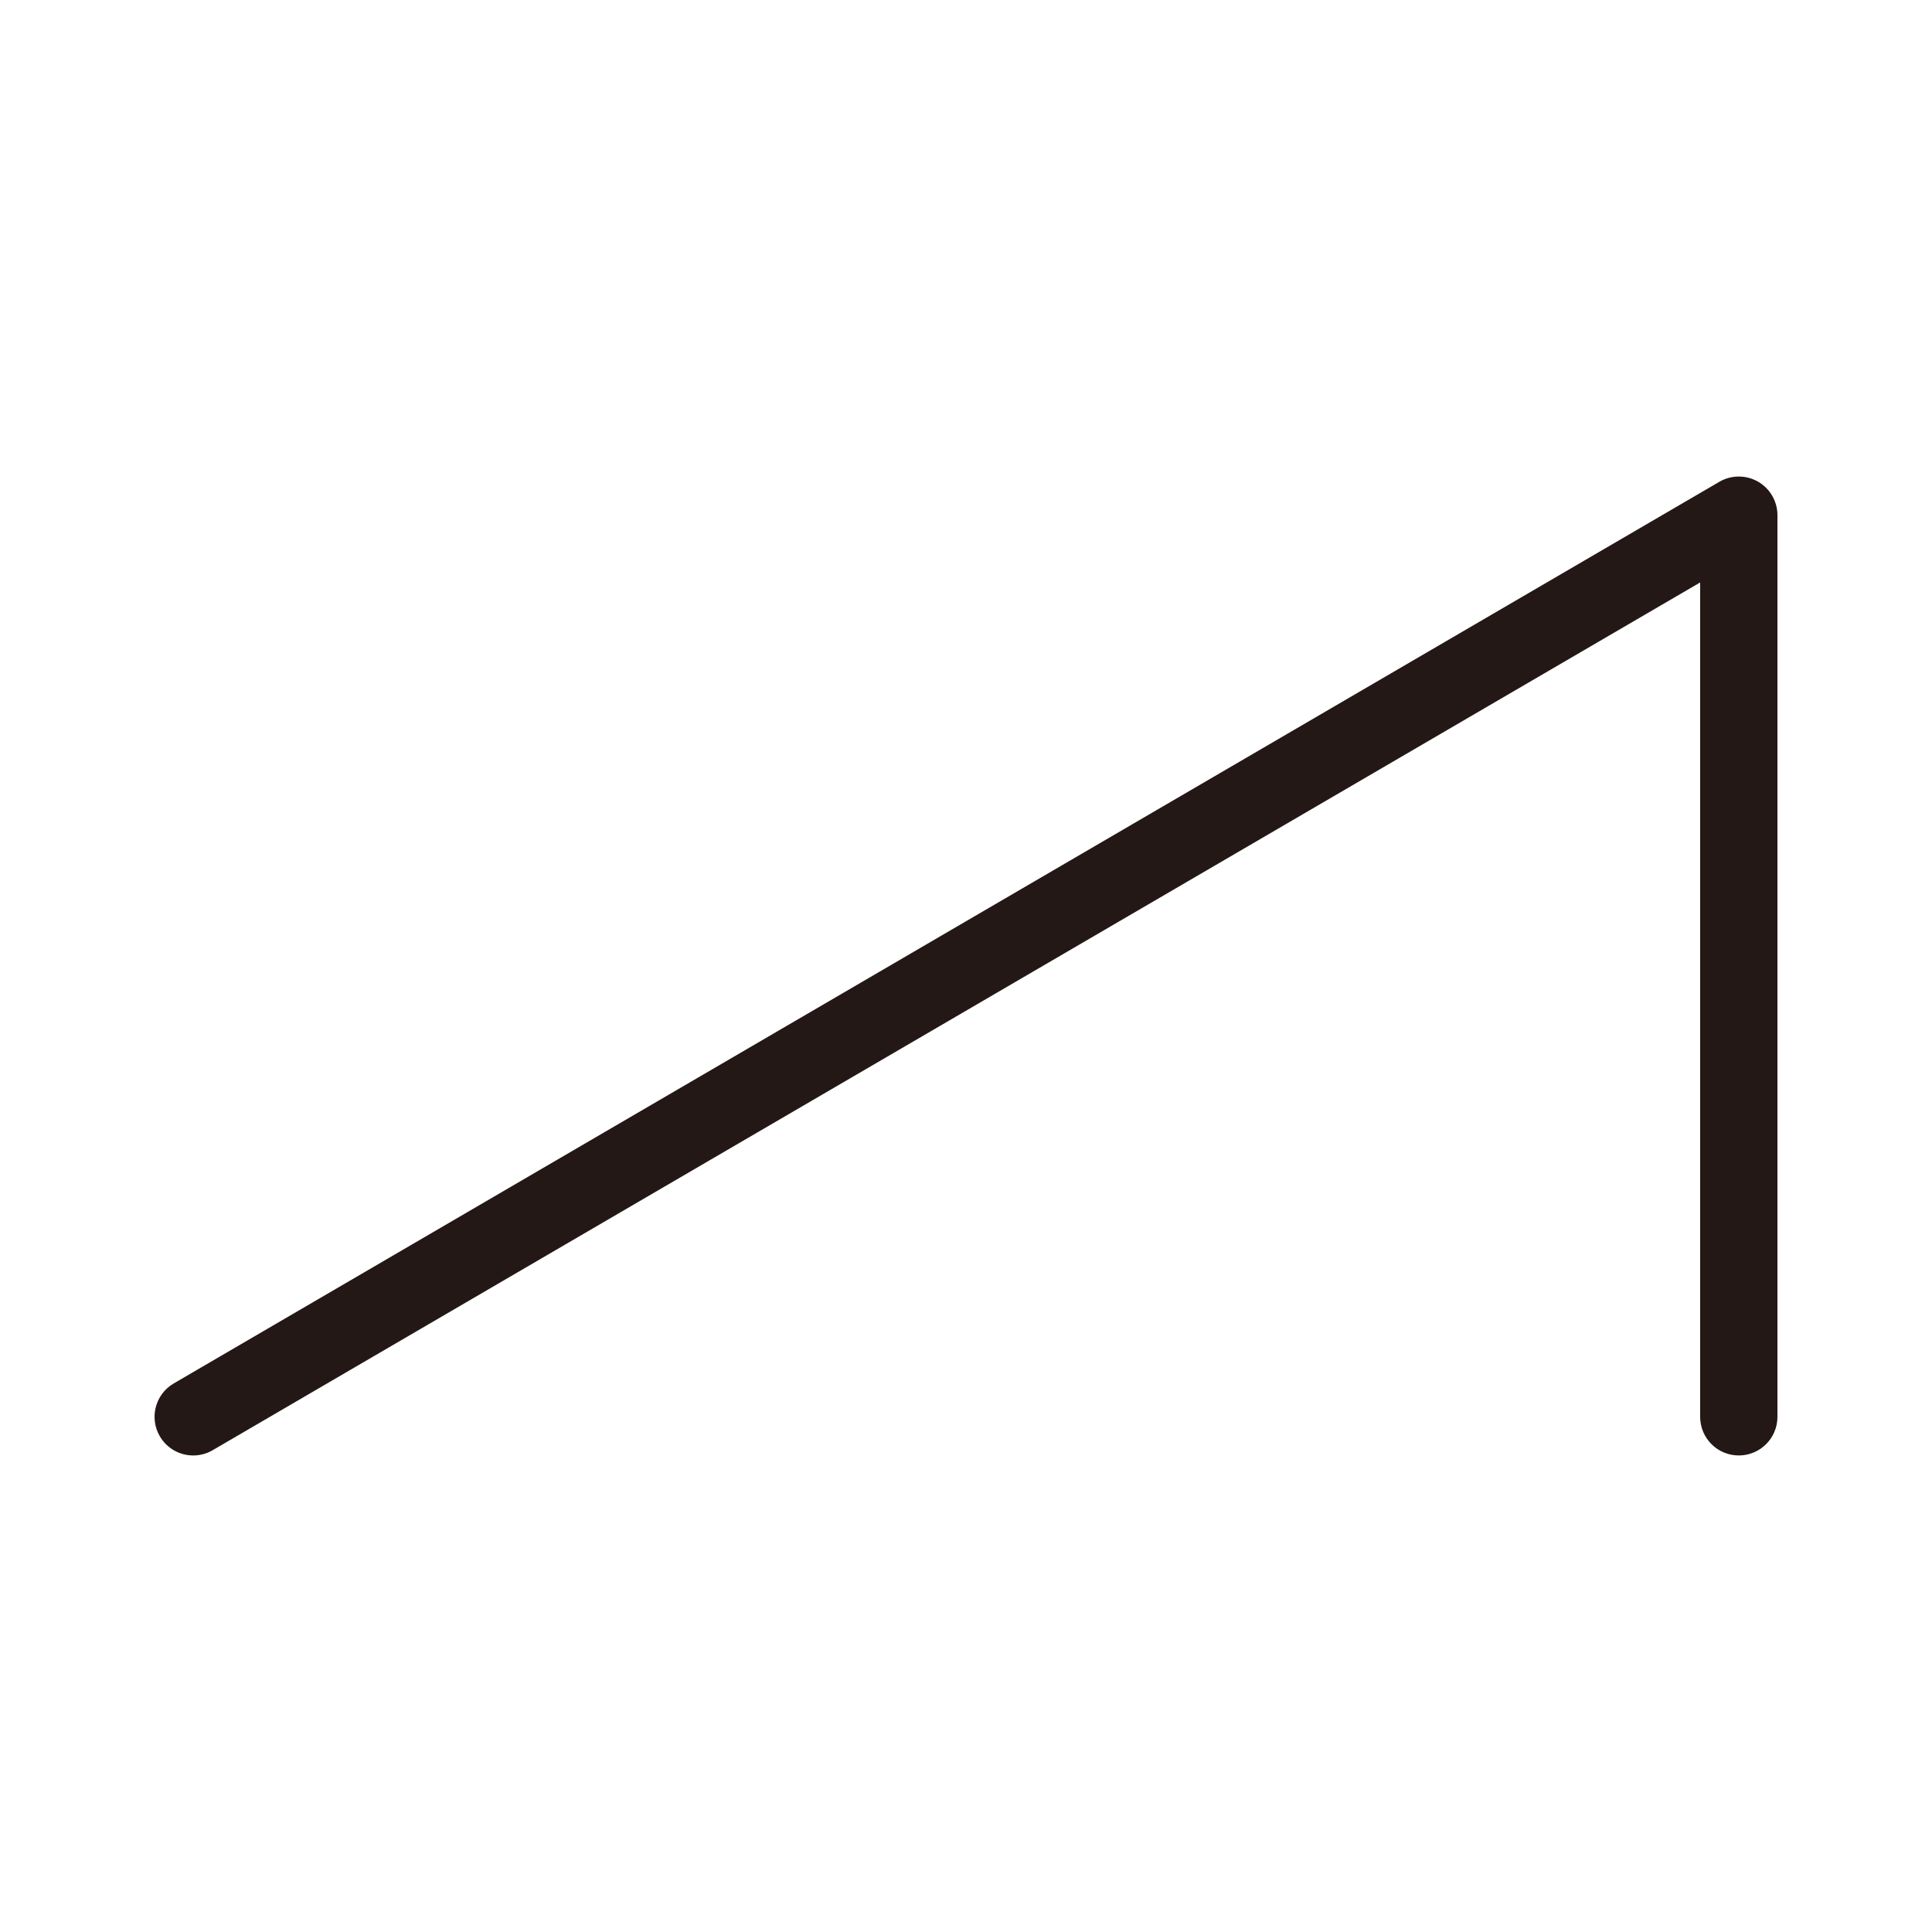
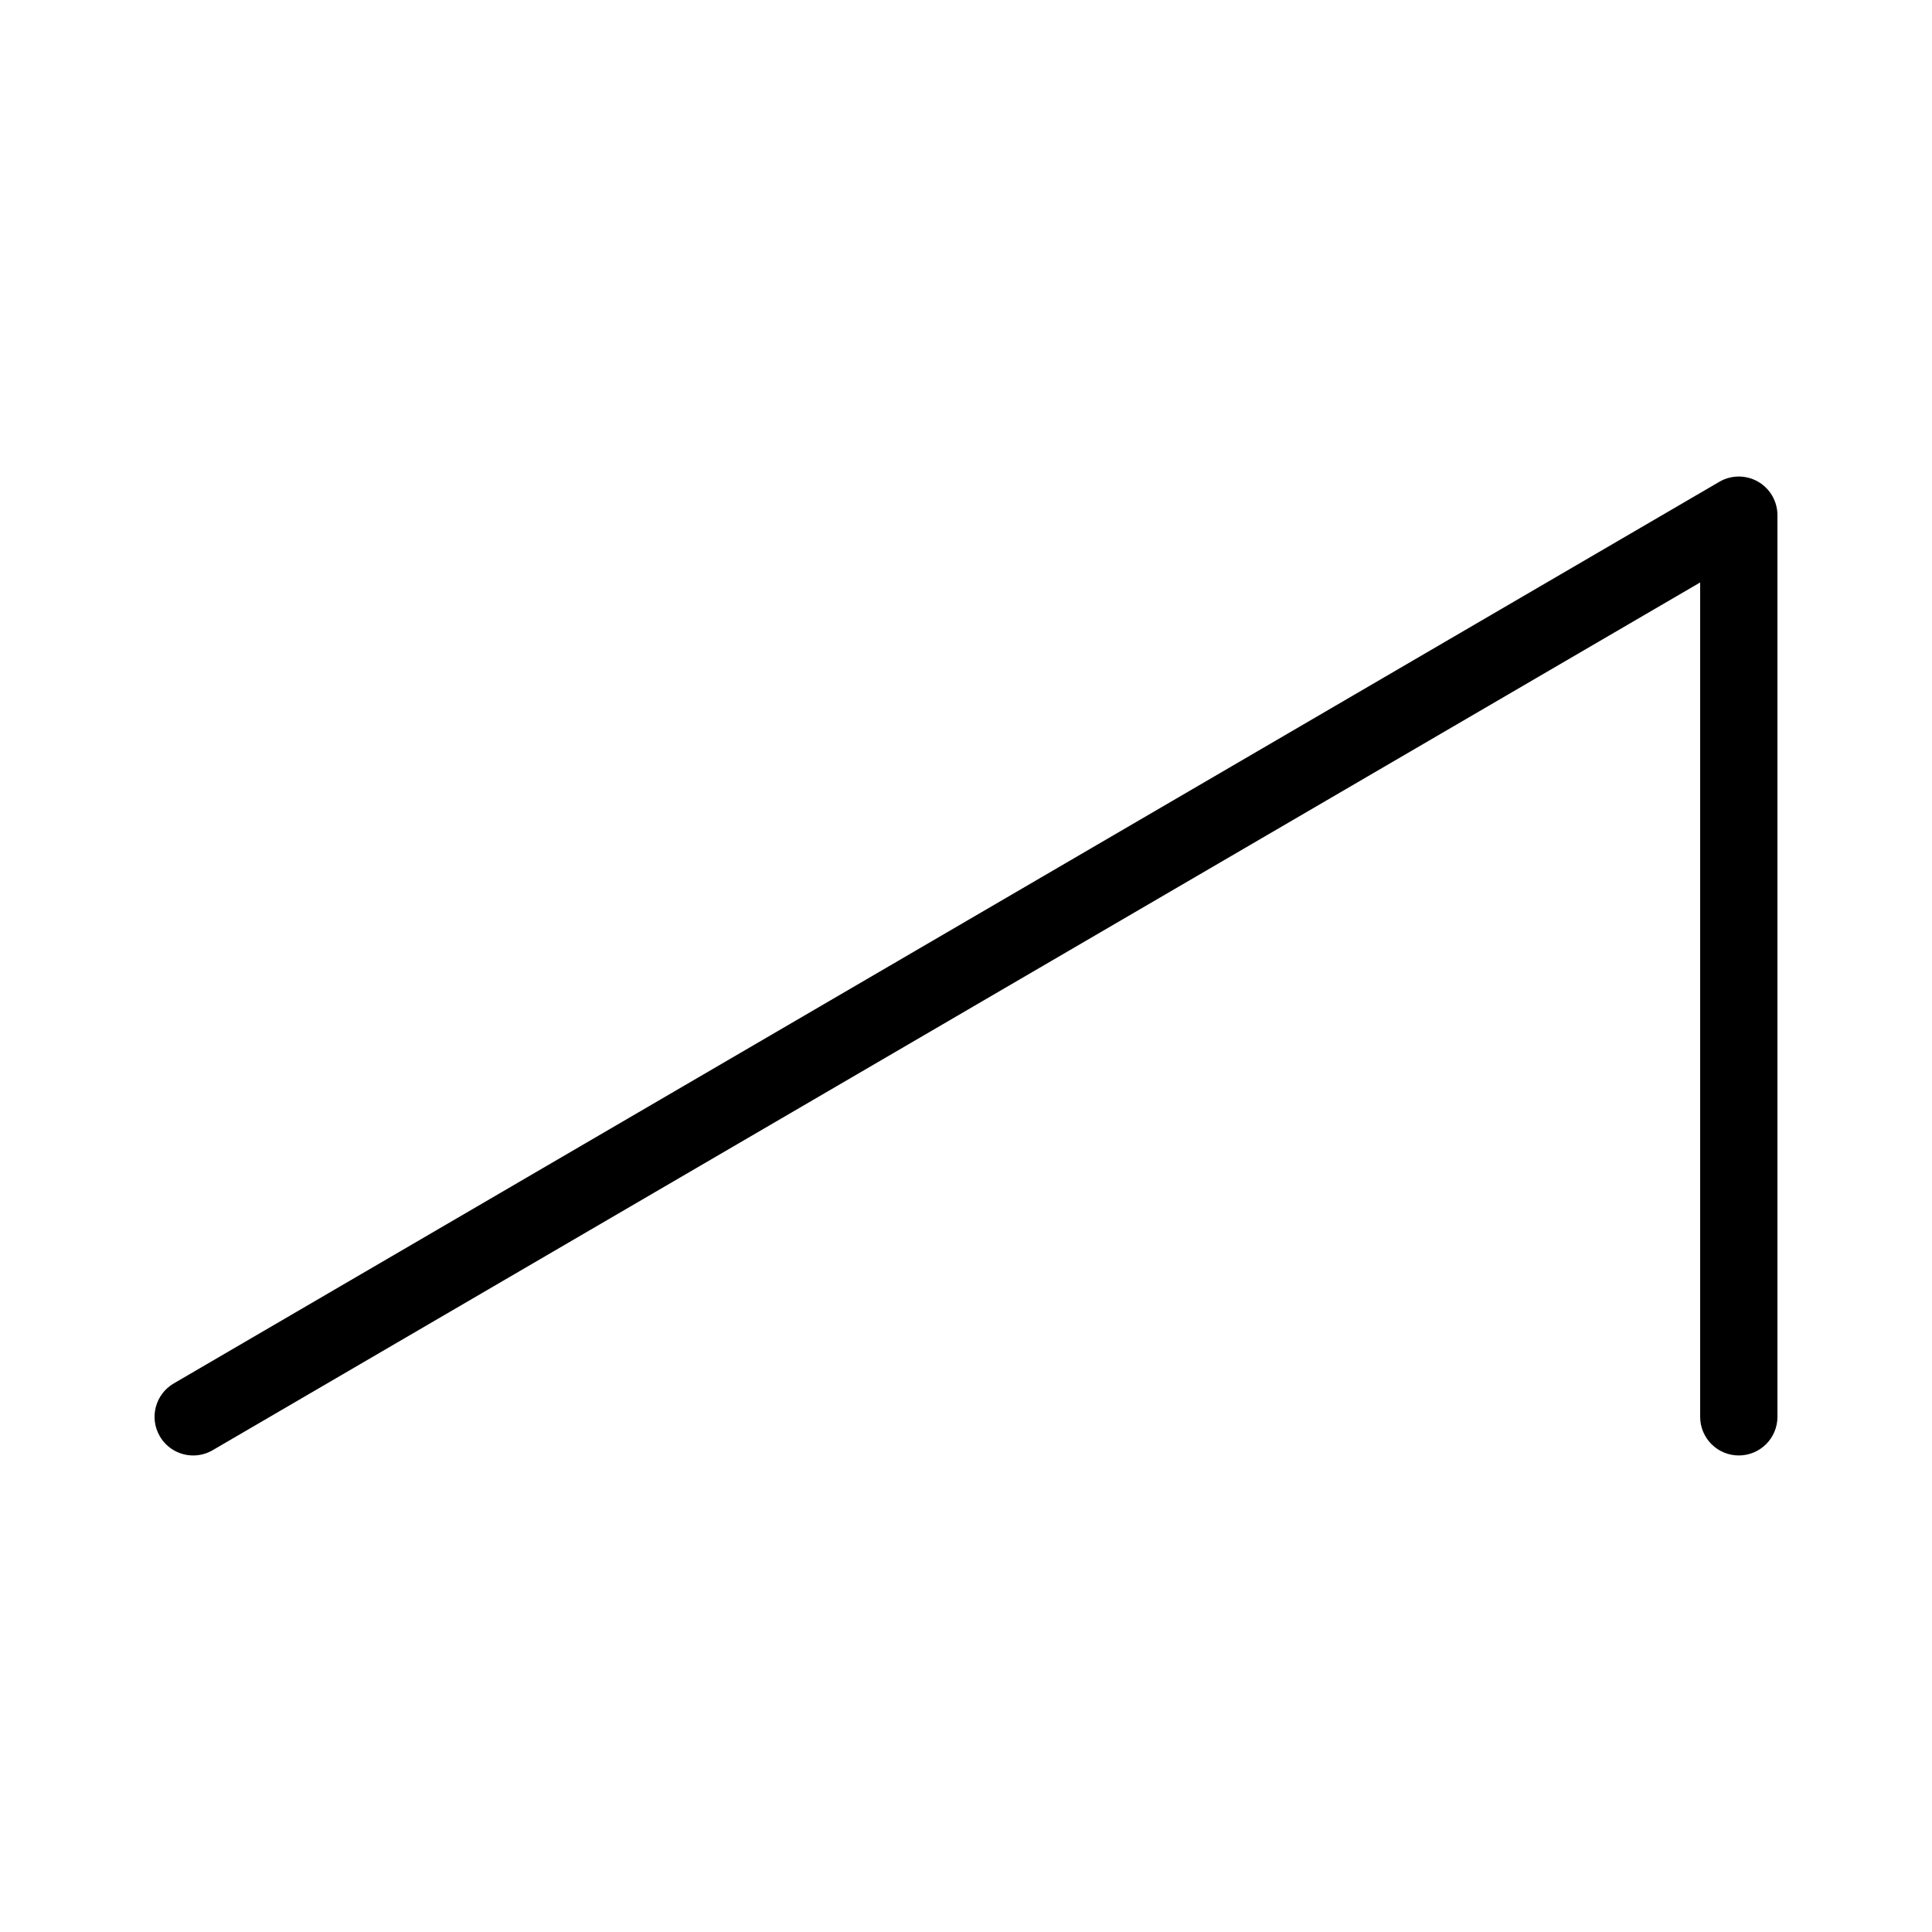
<svg xmlns="http://www.w3.org/2000/svg" id="a" data-name="layer1" width="1000" height="1000" viewBox="0 0 1000 1000">
-   <path d="M100.019,753.349c-6.881,0-13.577-3.554-17.294-9.925-5.566-9.541-2.343-21.787,7.198-27.353L889.922,249.379c6.186-3.609,13.829-3.634,20.039-.068,6.21,3.567,10.039,10.182,10.039,17.343v466.69c0,11.046-8.954,20-20,20s-20-8.954-20-20v-431.869L110.078,750.621c-3.169,1.849-6.637,2.728-10.059,2.728Z" fill="#231815" stroke-width="0" />
+   <path d="M100.019,753.349c-6.881,0-13.577-3.554-17.294-9.925-5.566-9.541-2.343-21.787,7.198-27.353L889.922,249.379c6.186-3.609,13.829-3.634,20.039-.068,6.21,3.567,10.039,10.182,10.039,17.343v466.69c0,11.046-8.954,20-20,20s-20-8.954-20-20v-431.869L110.078,750.621c-3.169,1.849-6.637,2.728-10.059,2.728Z" fill="#000" stroke-width="0" />
</svg>
